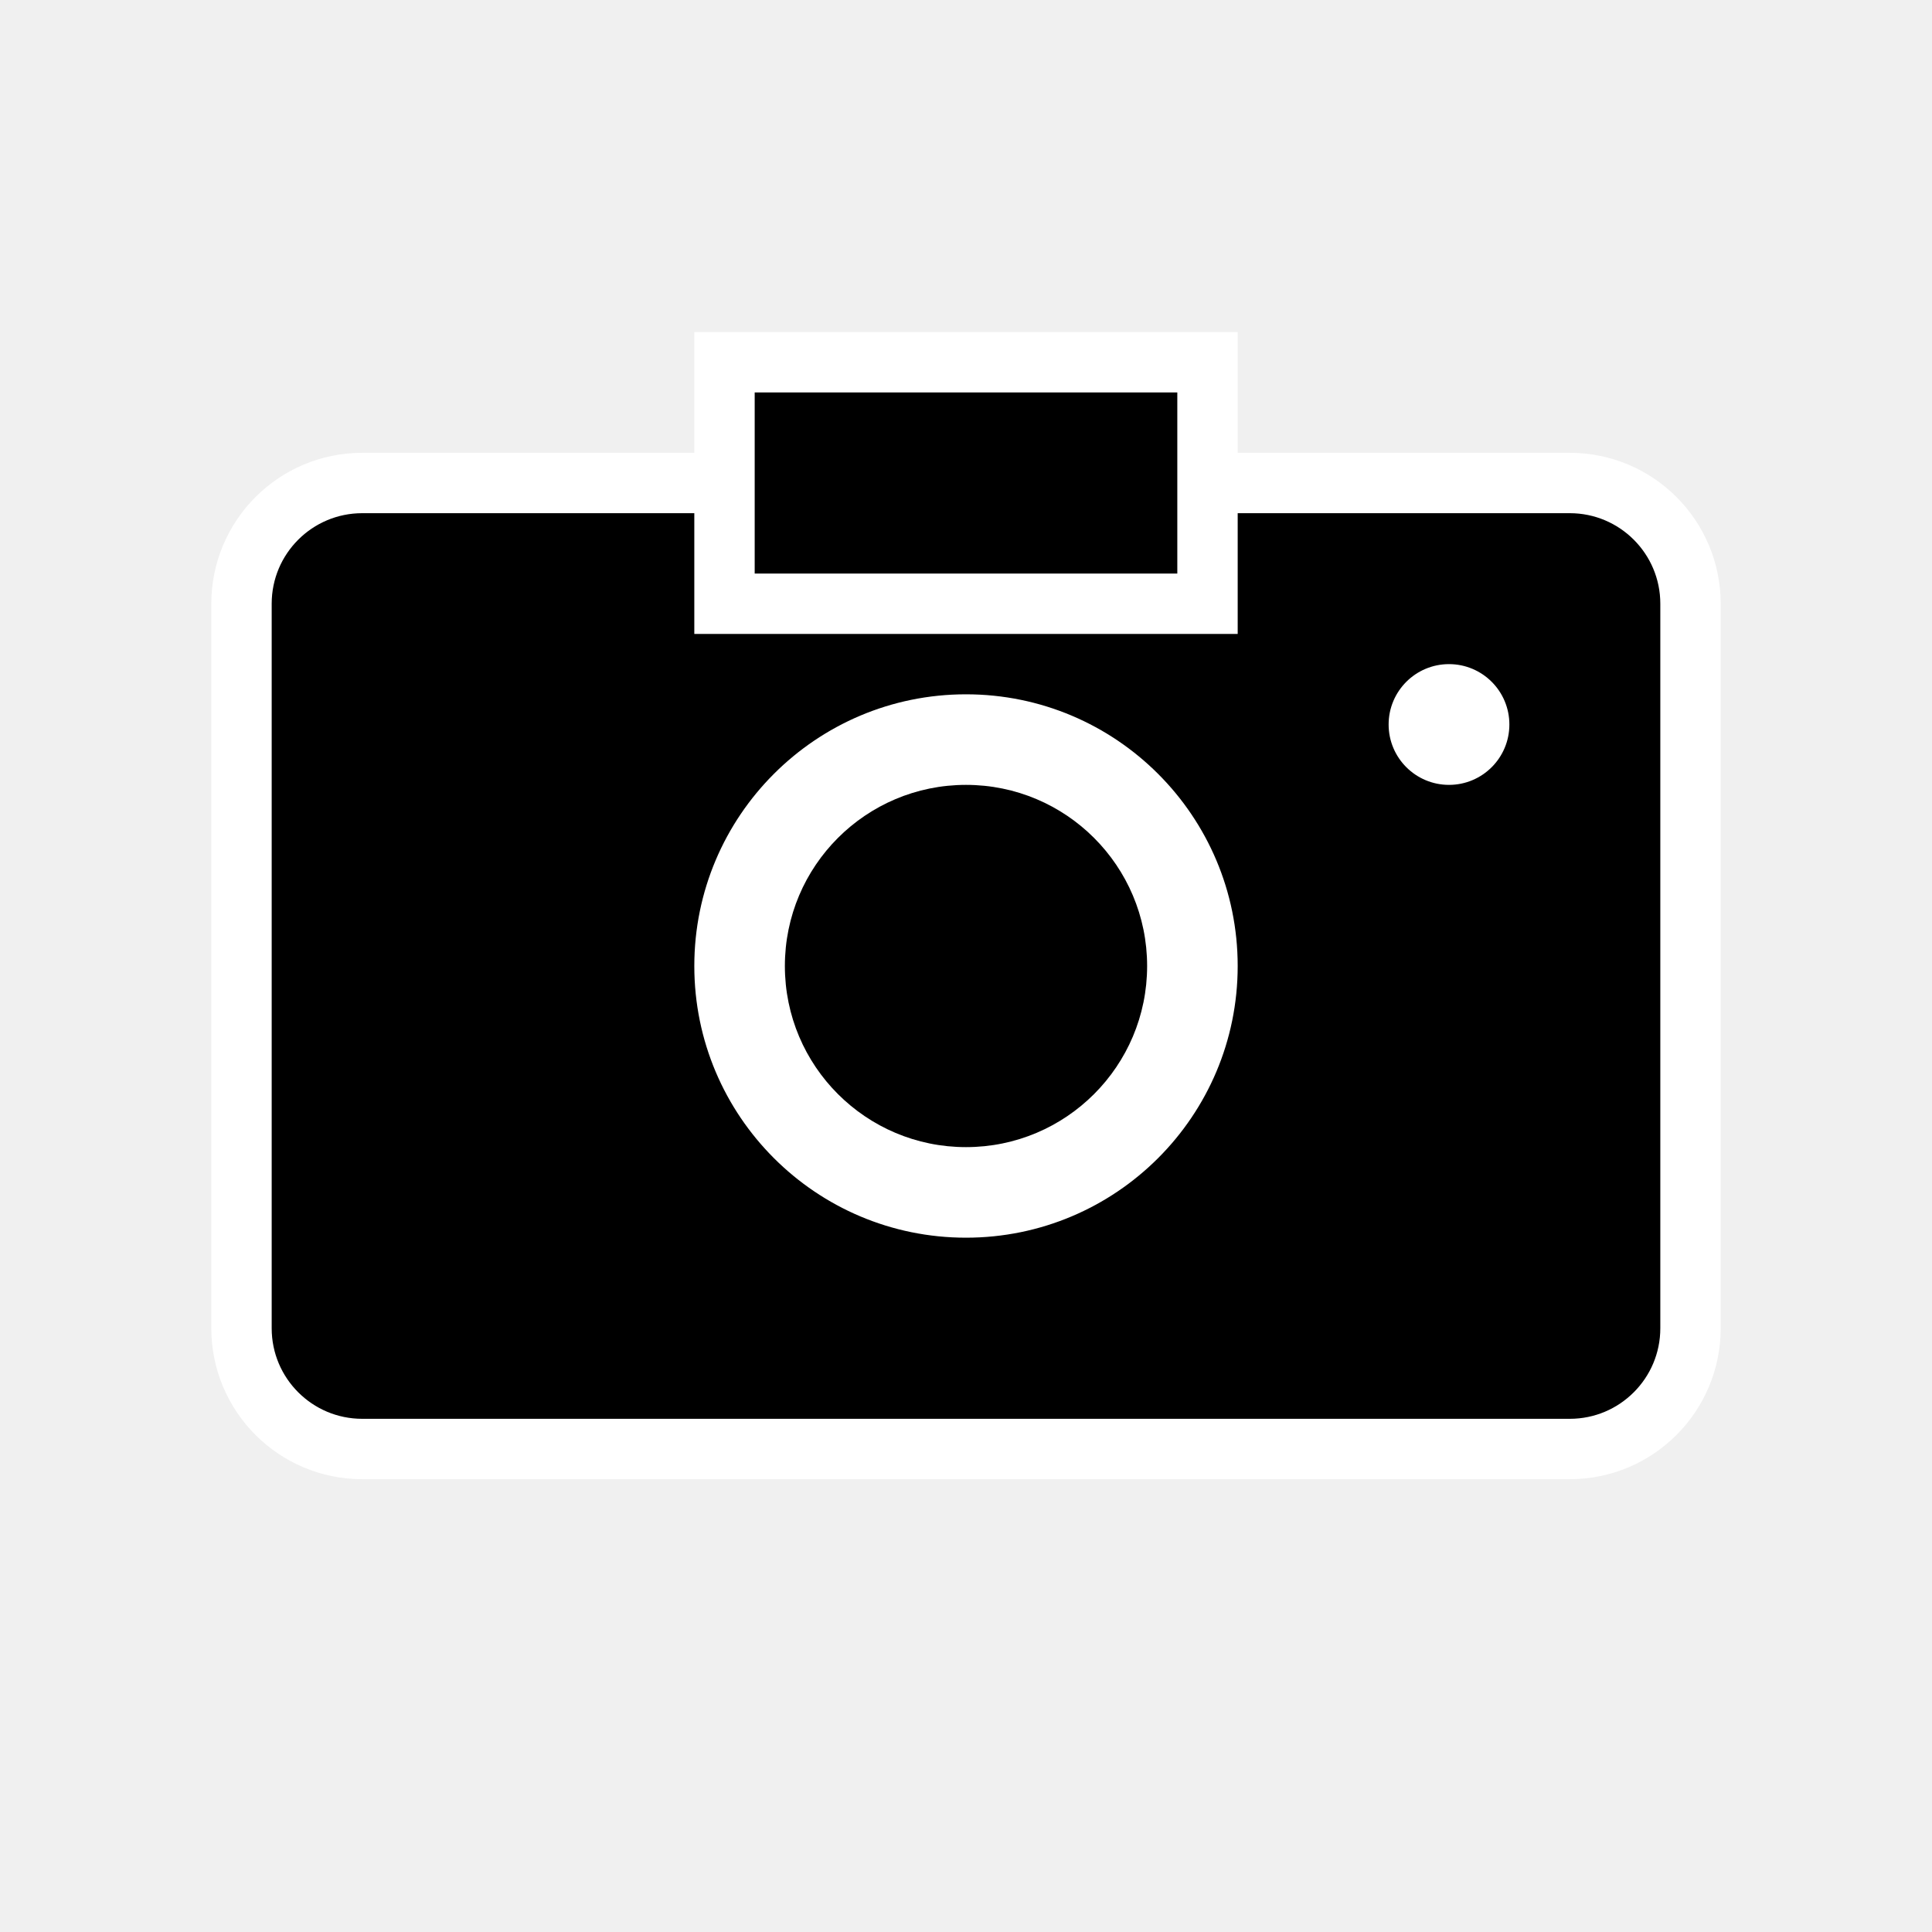
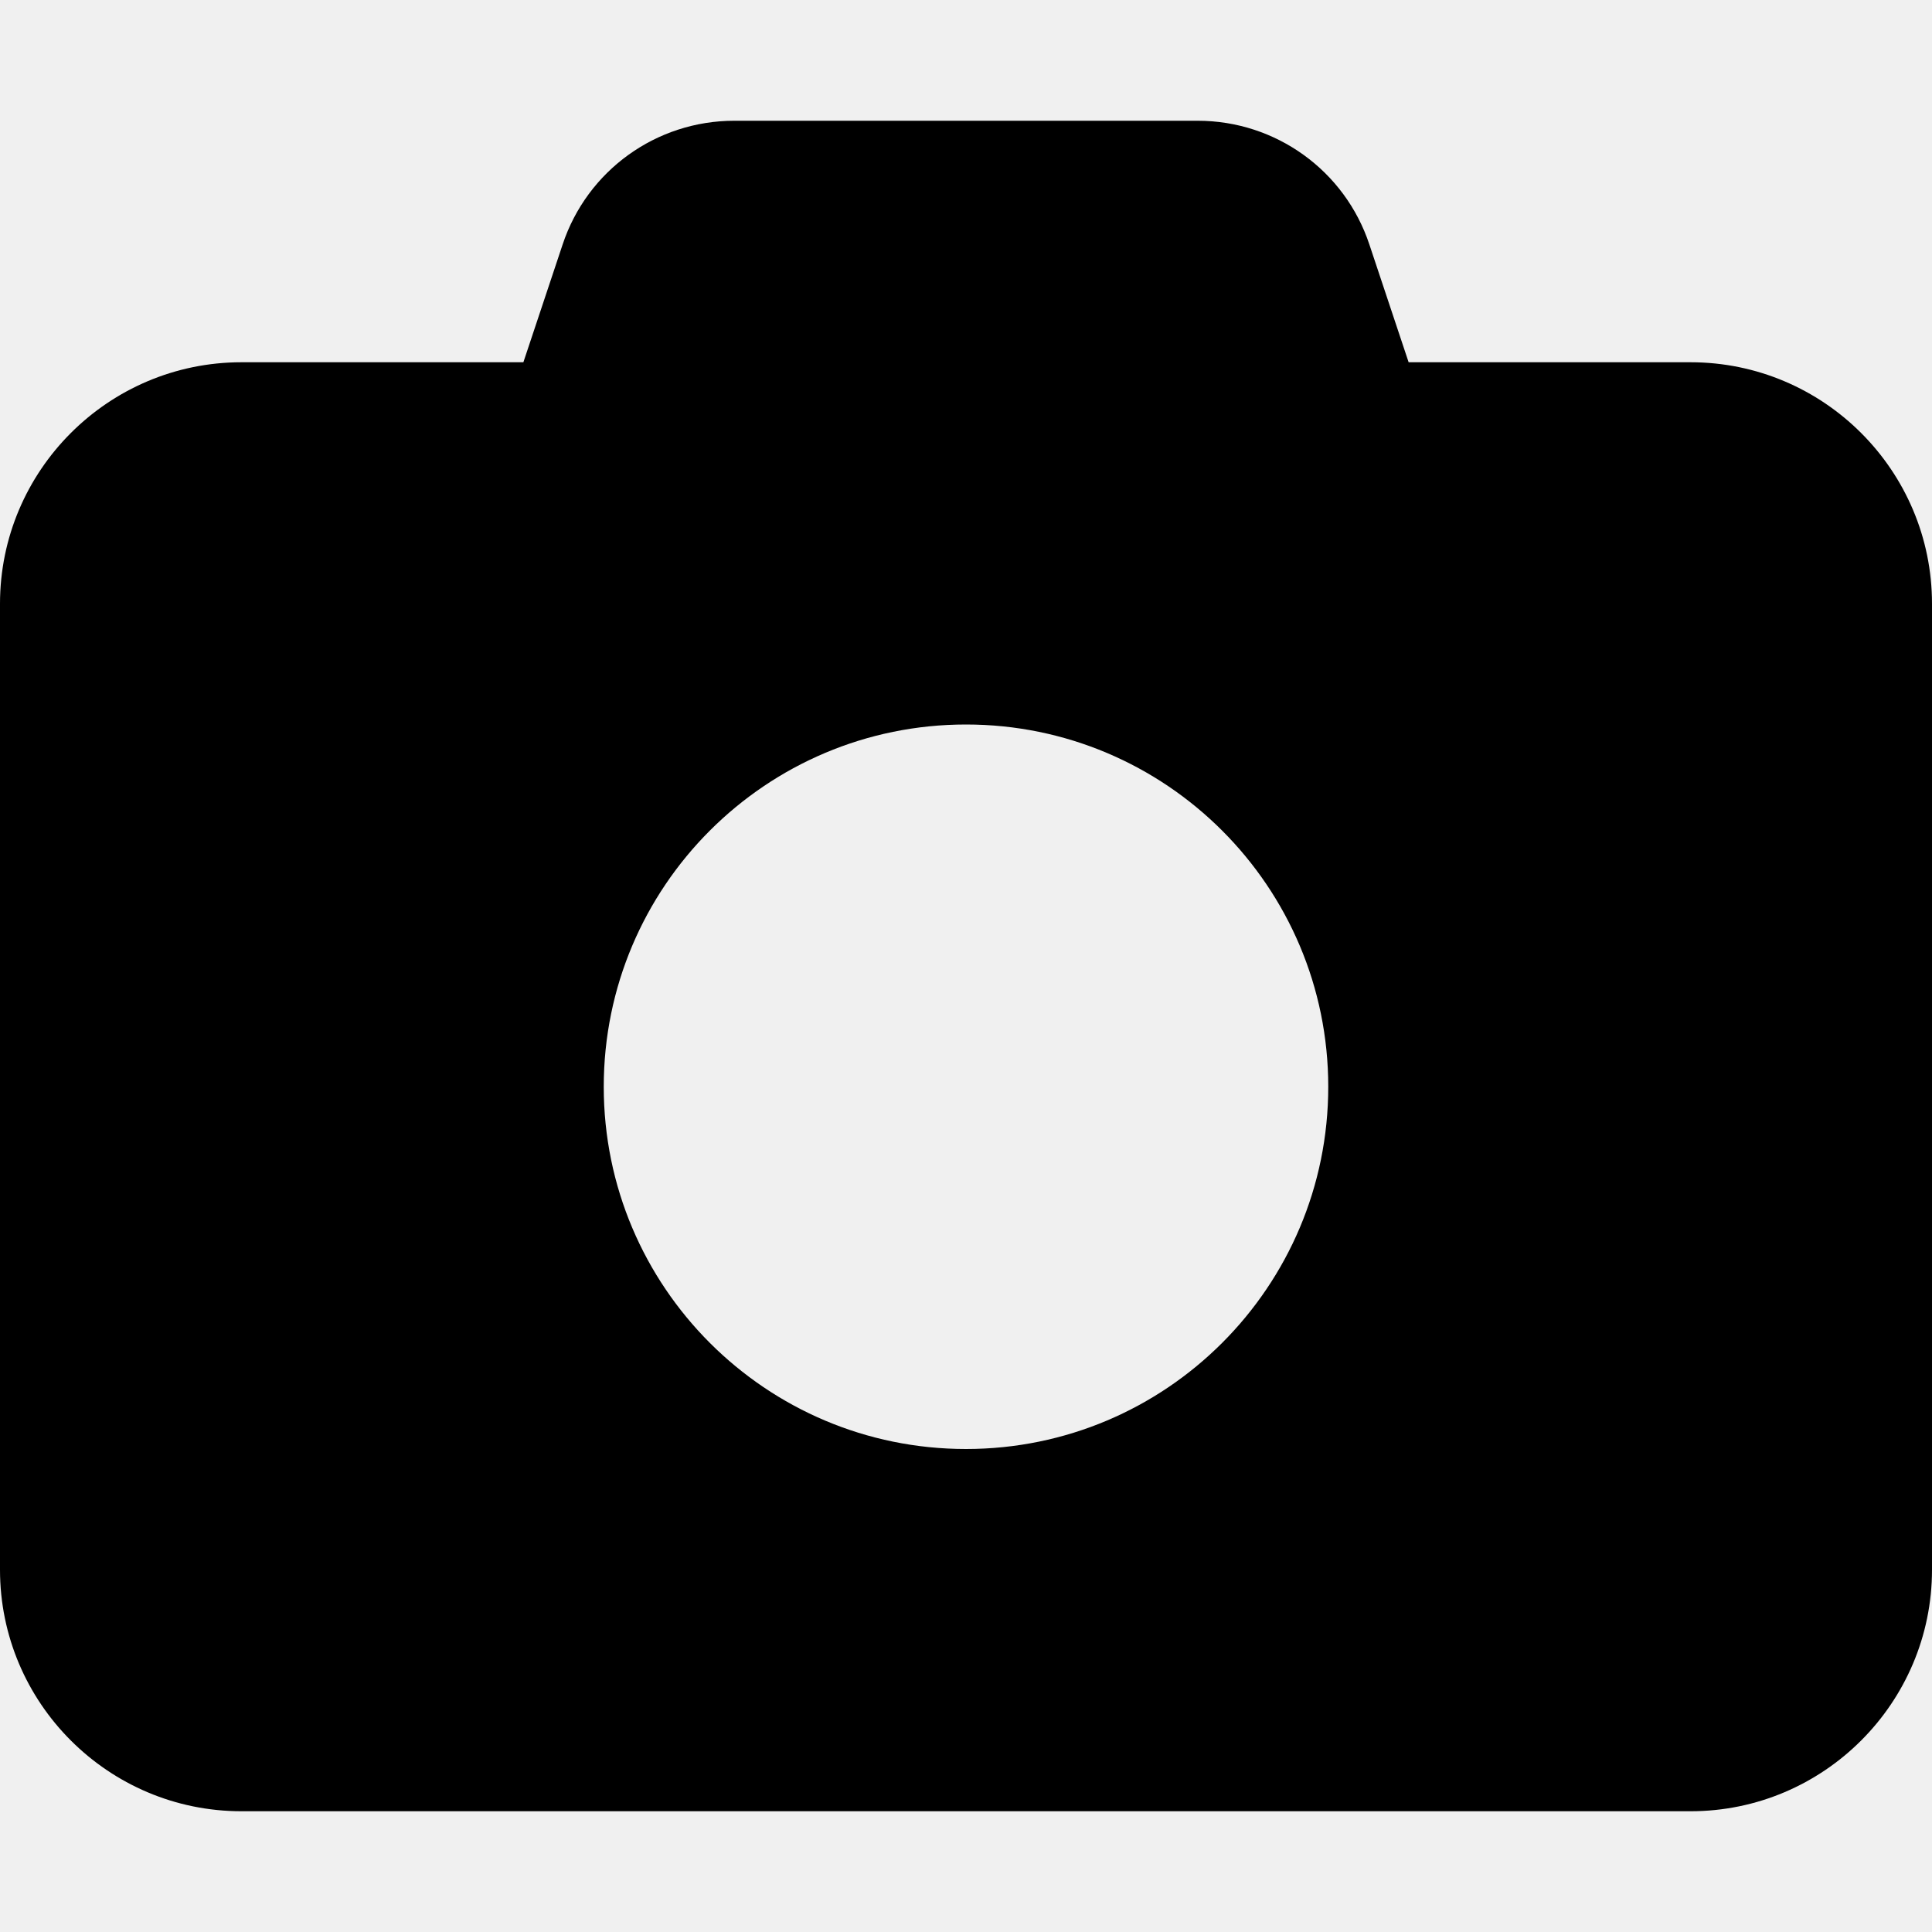
- <svg xmlns="http://www.w3.org/2000/svg" width="100" height="100" viewBox="0 0 64 64">
-   <rect x="8" y="16" width="48" height="32" rx="4" ry="4" fill="#000" stroke="#fff" stroke-width="2" />
-   <circle cx="32" cy="32" r="10" fill="#fff" stroke="#000" stroke-width="2" />
-   <circle cx="32" cy="32" r="6" fill="#000" />
-   <rect x="24" y="12" width="16" height="8" fill="#000" stroke="#fff" stroke-width="2" />
-   <circle cx="48" cy="24" r="2" fill="#fff" />
+ <svg xmlns="http://www.w3.org/2000/svg" viewBox="0 0 512 512">
+   <path d="M149.1 64.8L138.7 96H64C28.7 96 0 124.7 0 160V416c0 35.3 28.7 64 64 64H448c35.3 0 64-28.7 64-64V160c0-35.3-28.7-64-64-64H373.3L362.9 64.8C356.4 45.2 338.1 32 317.4 32H194.6c-20.7 0-39 13.2-45.5 32.8zM256 192a96 96 0 1 1 0 192 96 96 0 1 1 0-192z" />
</svg>
